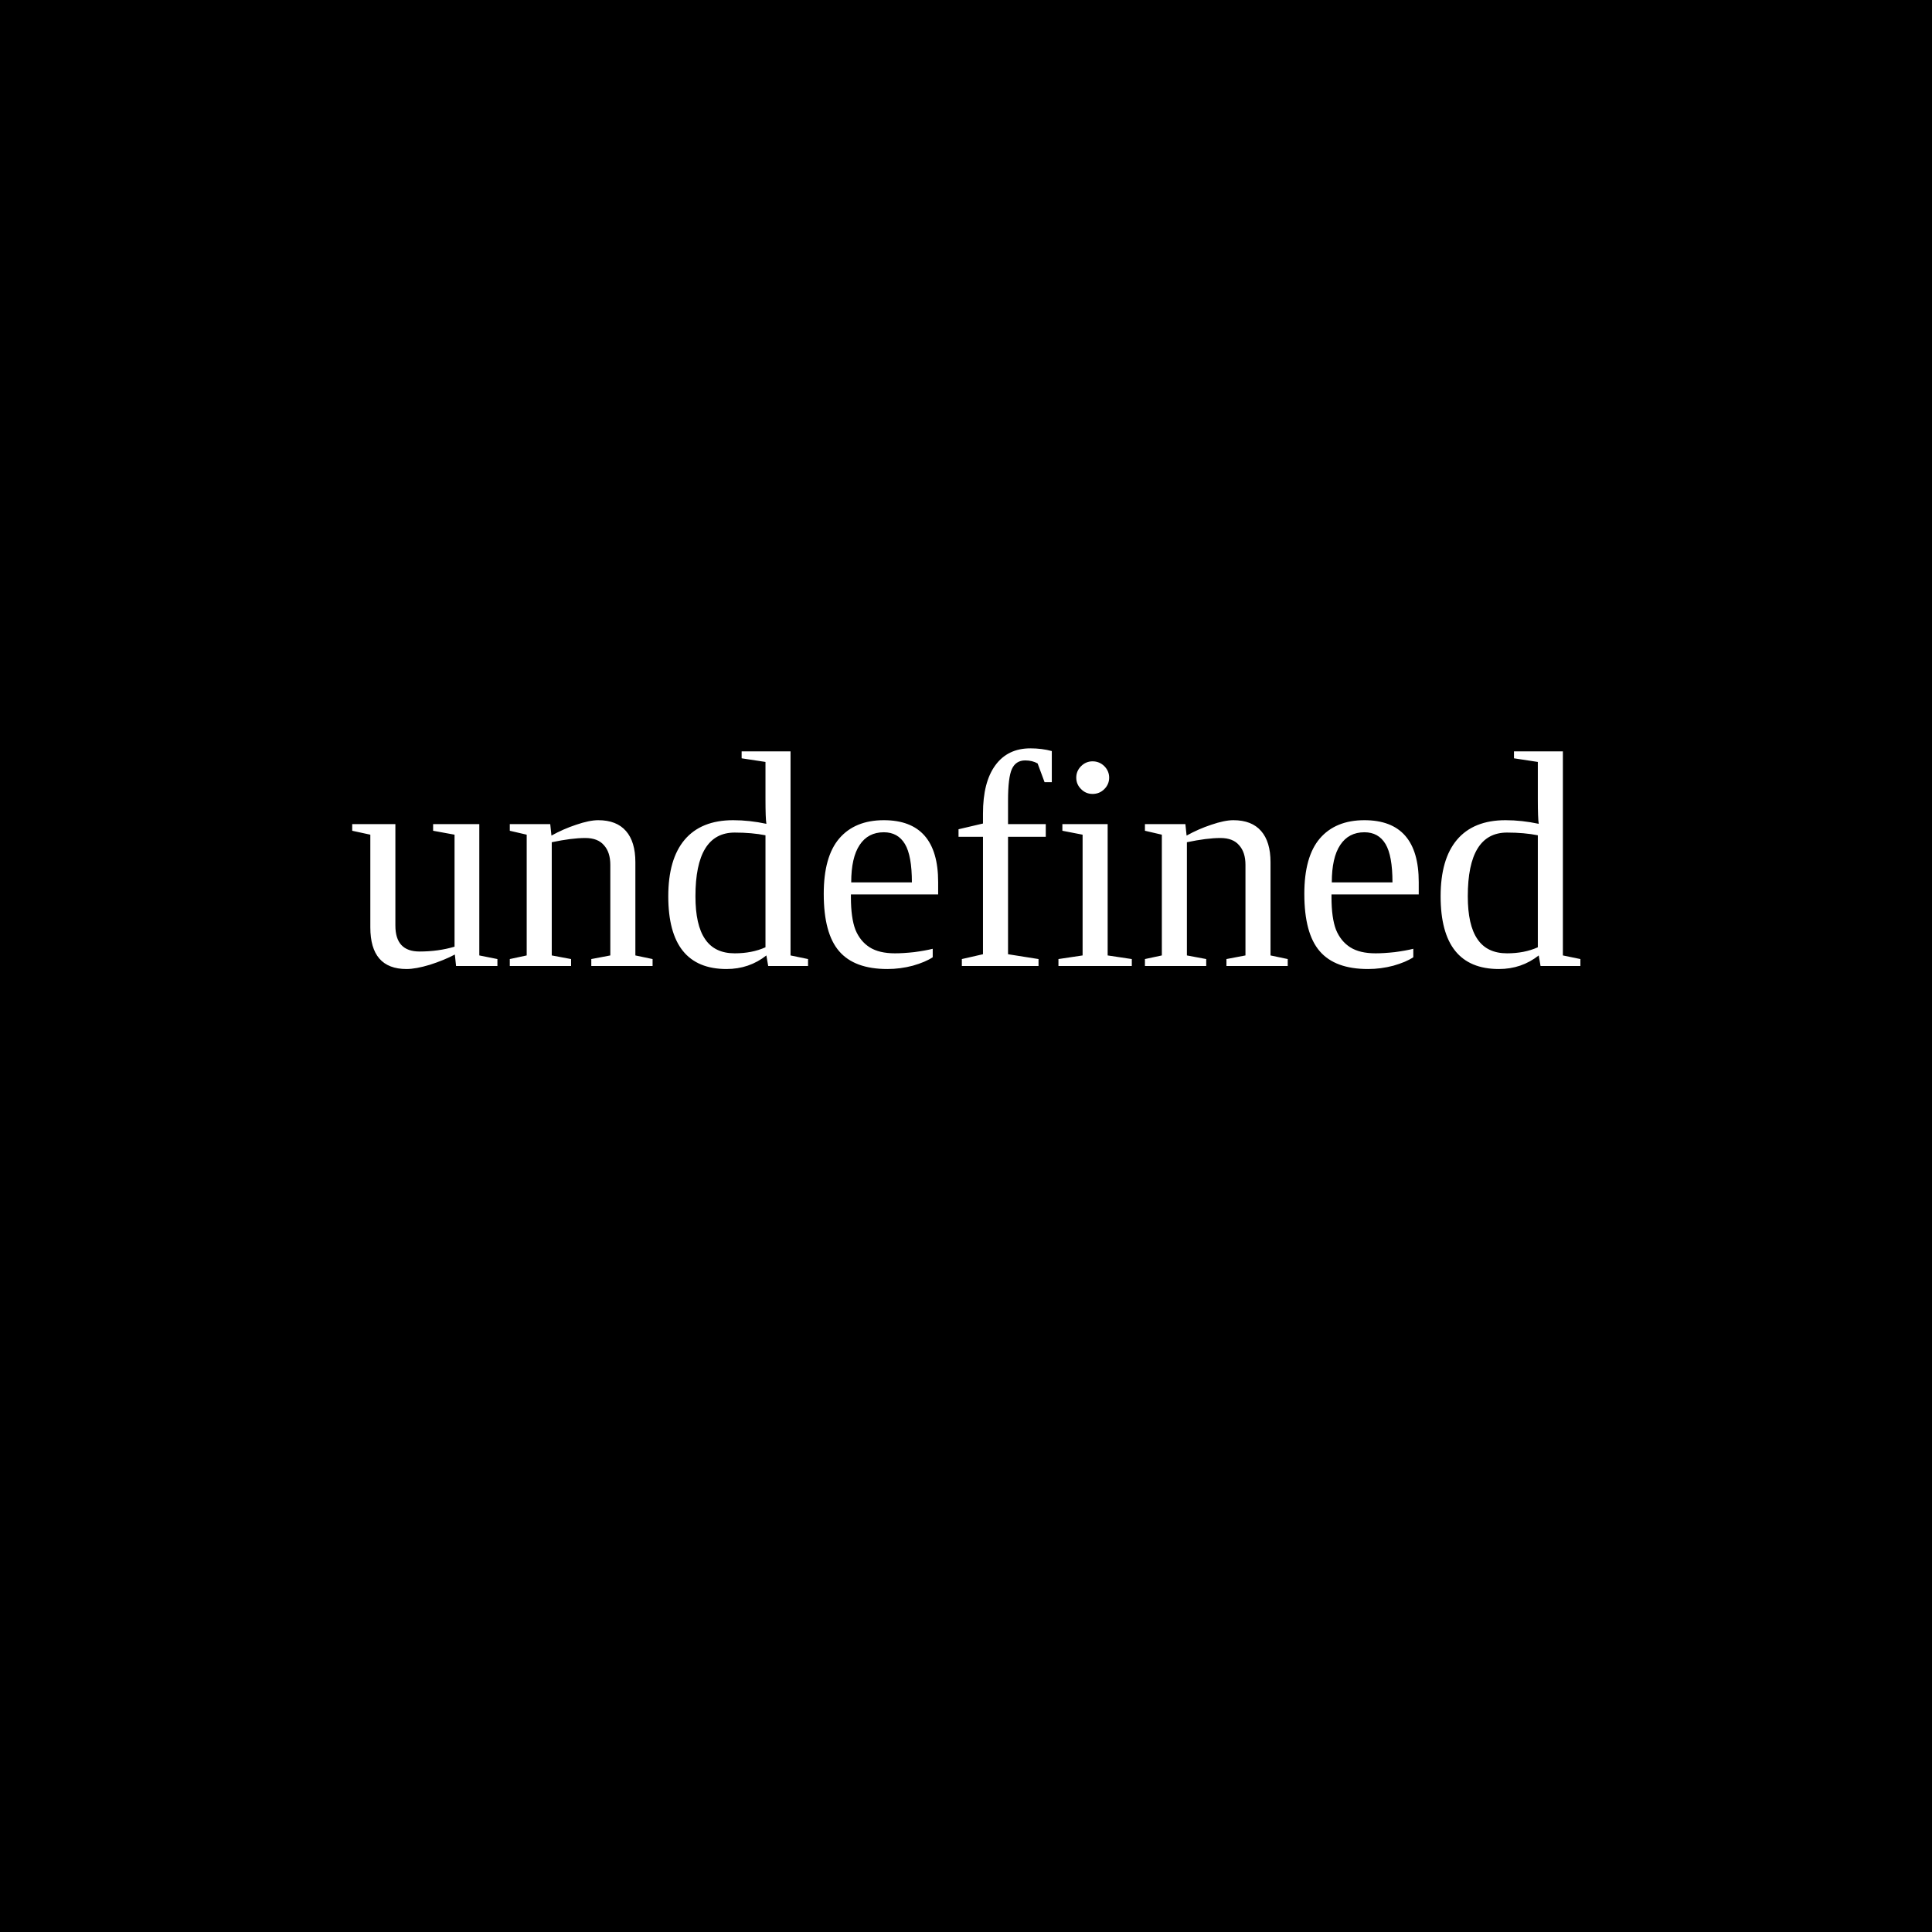
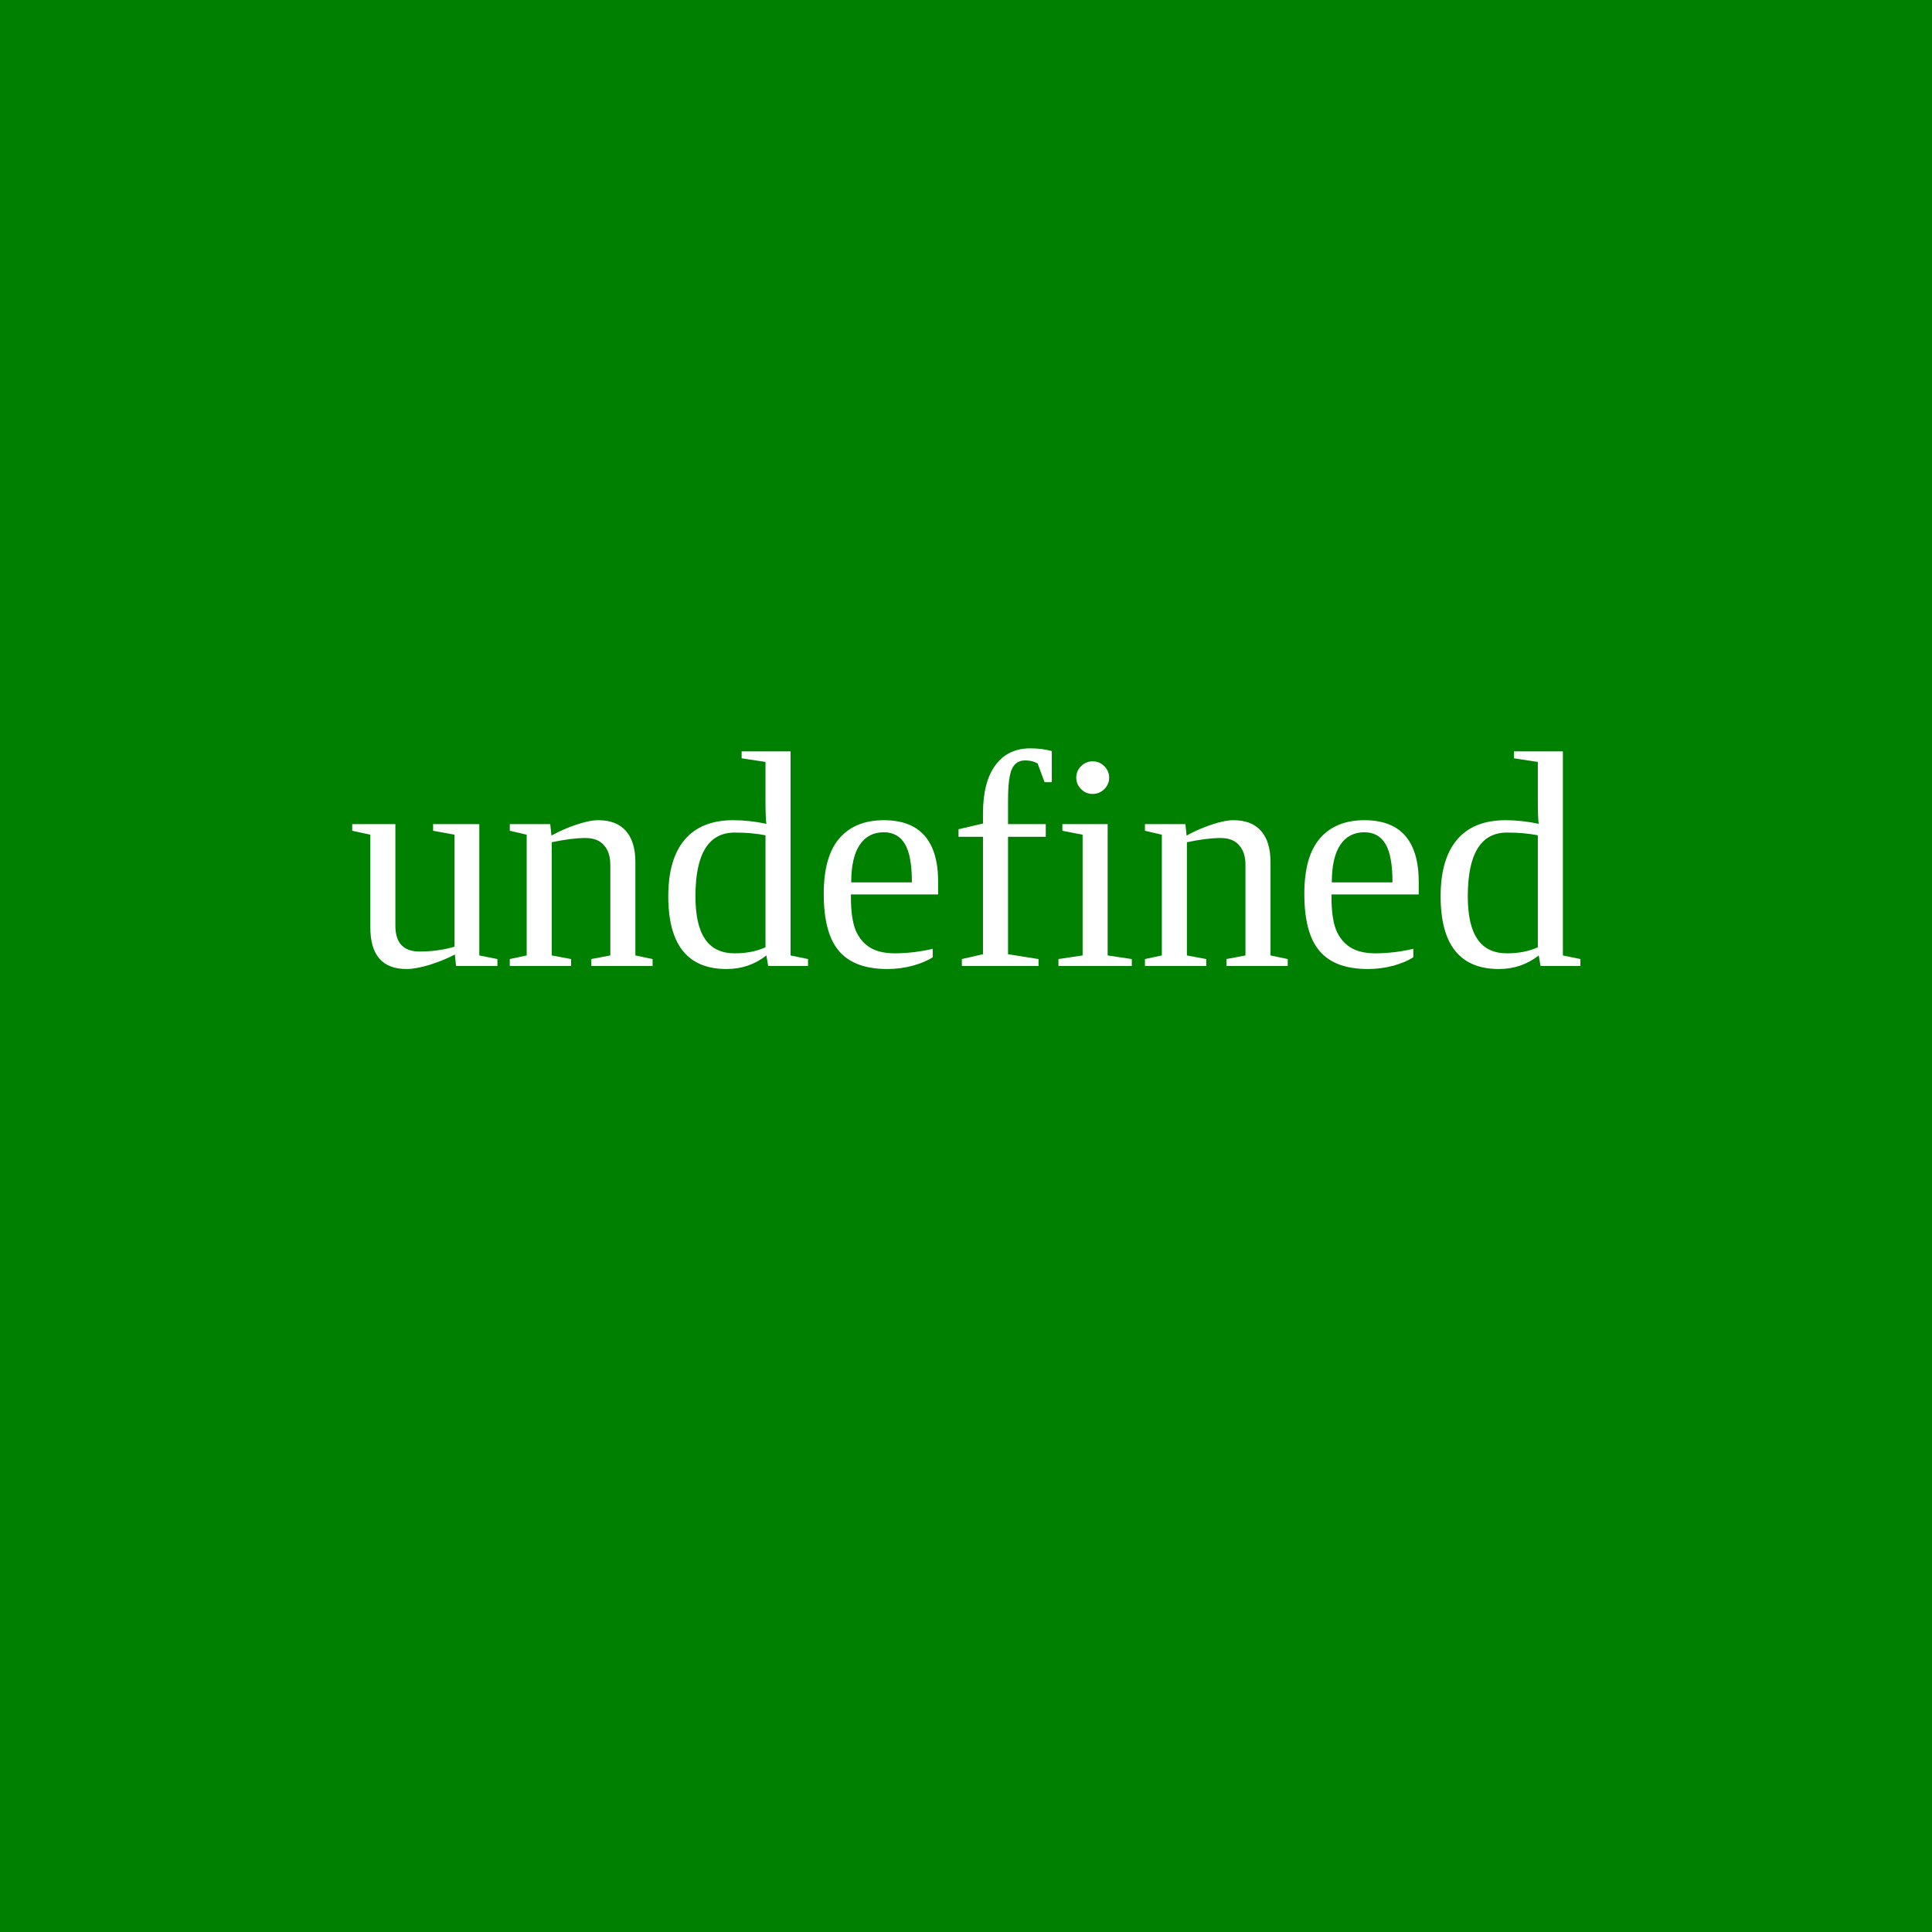
- <svg width="100" height="100">
-   <rect width="100%" height="100%" fill="undefined" />
+ <svg xmlns="http://www.w3.org/2000/svg" version="1.1" width="100" height="100">
+   <rect width="100%" height="100%" fill="green" />
  <text x="50%" y="50%" font-size="16" fill="white" text-anchor="middle" alignment-baseline="middle">
        undefined
      </text>
</svg>
